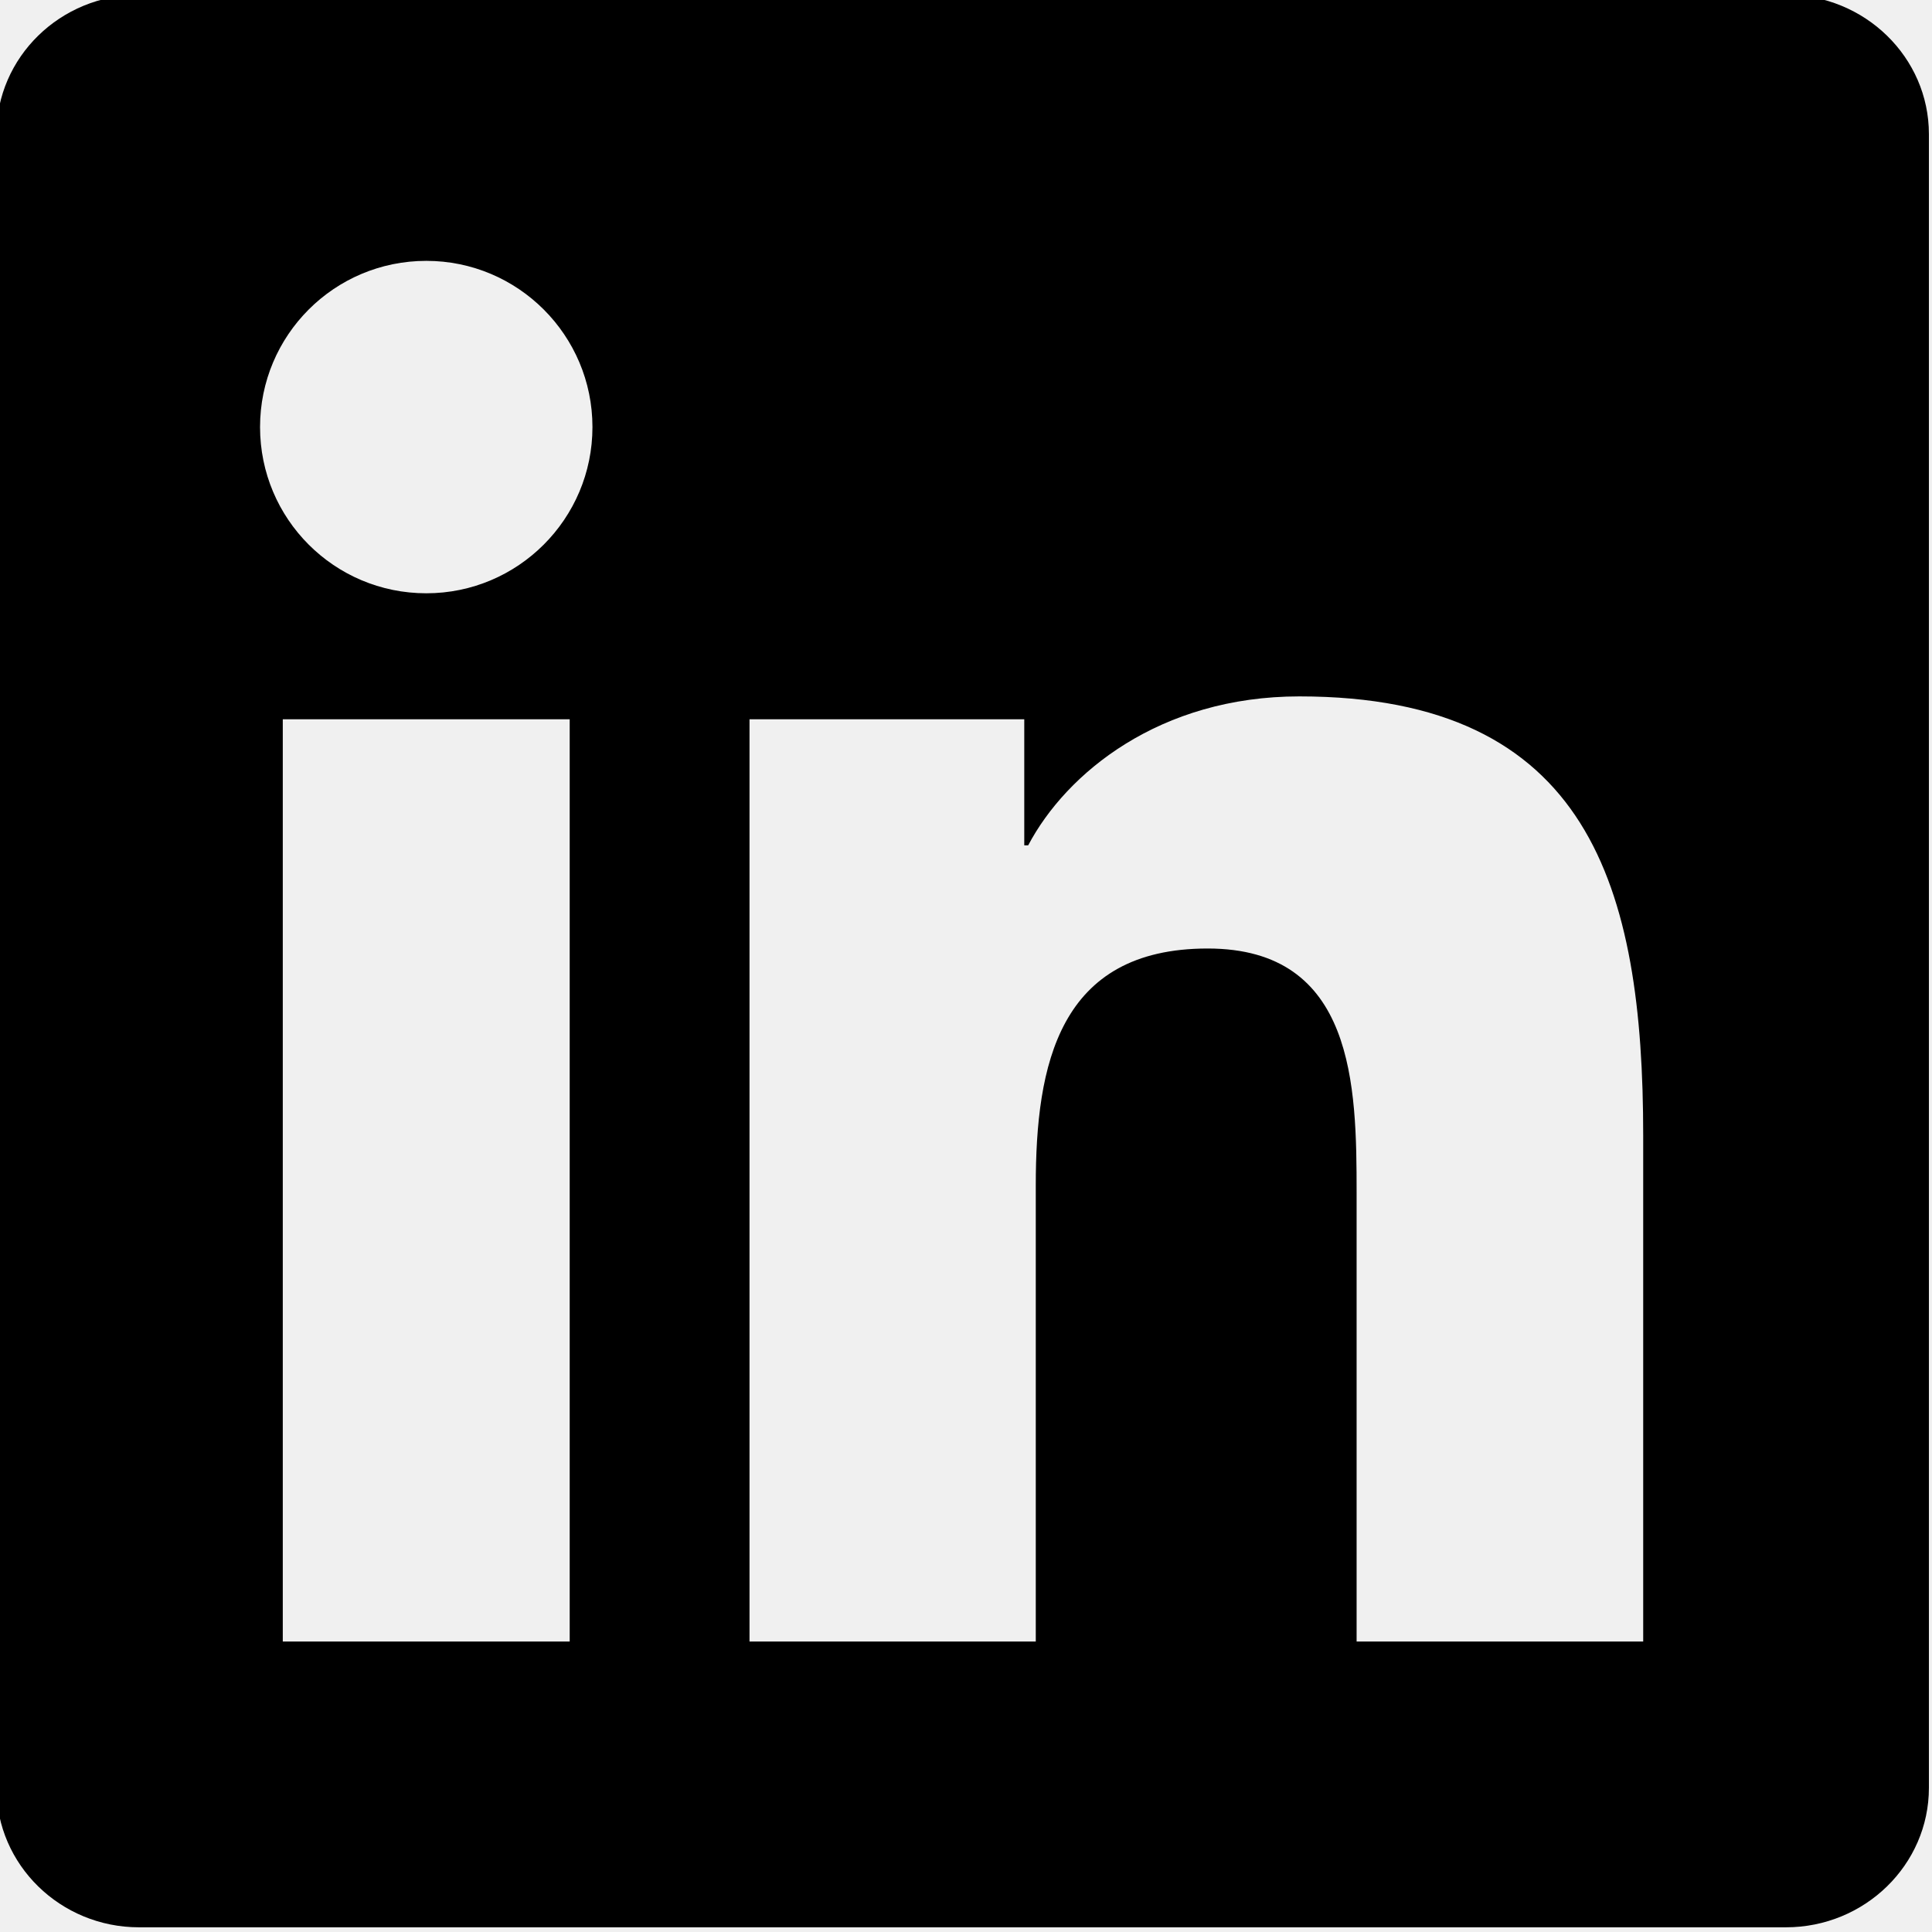
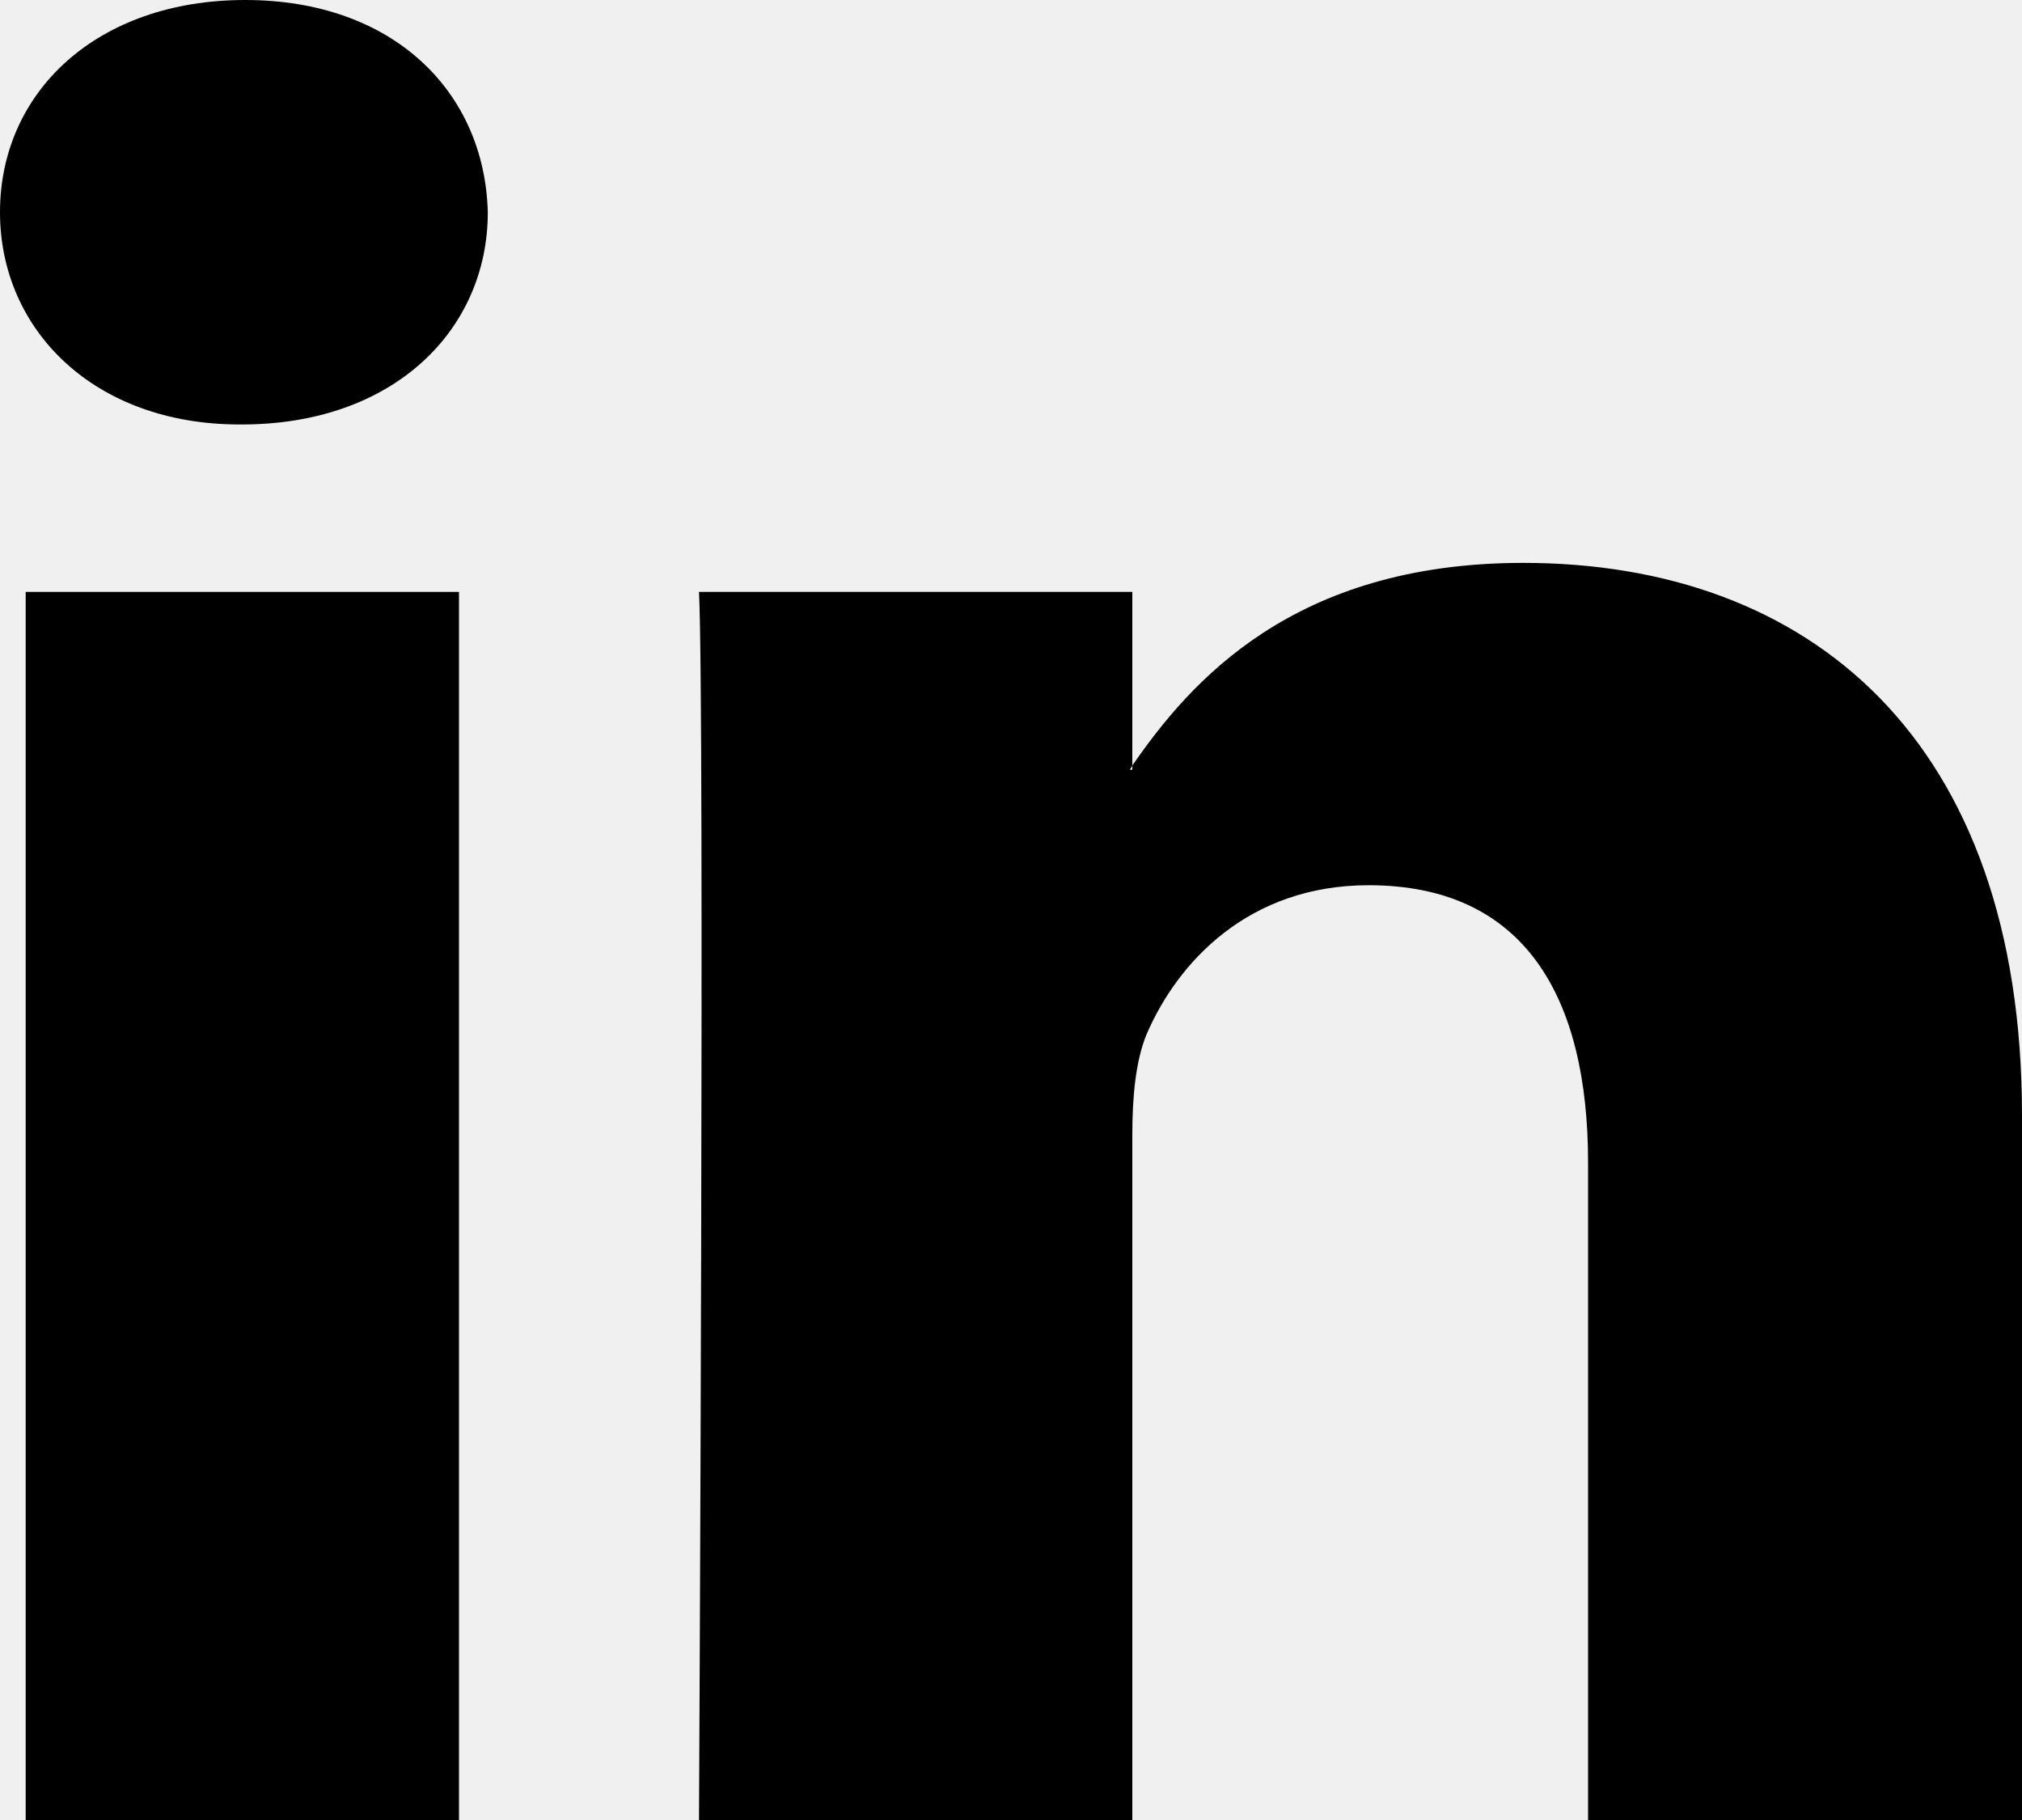
- <svg xmlns="http://www.w3.org/2000/svg" width="95" height="95" viewBox="0 0 95 95" fill="none">
-   <g clip-path="url(#clip0)">
-     <path d="M87.818 -0.255C91.692 -0.255 94.848 2.813 94.848 6.596V87.912C94.848 91.696 91.692 94.769 87.818 94.769H6.835C2.968 94.769 -0.174 91.696 -0.174 87.912V6.596C-0.174 2.813 2.968 -0.255 6.835 -0.255H87.818V-0.255ZM80.799 80.716V55.846C80.799 43.633 78.162 34.243 63.892 34.243C57.035 34.243 52.437 38.003 50.557 41.568H50.365V35.369H36.855V80.716H50.931V58.287C50.931 52.371 52.05 46.64 59.384 46.64C66.617 46.64 66.707 53.405 66.707 58.663V80.716H80.799V80.716ZM28.013 35.369H13.905V80.716H28.013V35.369ZM20.963 12.827C16.437 12.827 12.787 16.488 12.787 21C12.787 25.512 16.437 29.173 20.963 29.173C25.472 29.173 29.132 25.512 29.132 21C29.132 16.488 25.472 12.827 20.963 12.827V12.827Z" fill="black" />
-   </g>
-   <defs>
-     <clipPath id="clip0">
-       <rect width="95" height="95" fill="white" />
-     </clipPath>
-   </defs>
+ <svg xmlns="http://www.w3.org/2000/svg" width="20" height="18" viewBox="0 0 20 18" fill="none">
+   <path d="M0.254 5.854H4.54V18H0.254V5.854Z" fill="black" />
+   <path d="M2.368 4.198H2.394C3.892 4.198 4.825 3.265 4.825 2.099C4.794 0.909 3.892 0 2.425 0C0.959 0 0 0.909 0 2.099C0 3.265 0.933 4.198 2.368 4.198Z" fill="black" />
+   <path d="M11.2 18V11.219C11.2 10.854 11.232 10.495 11.34 10.232C11.651 9.508 12.356 8.755 13.537 8.755C15.086 8.755 15.708 9.867 15.708 11.5V18H20V11.033C20 7.302 17.886 5.567 15.067 5.567C12.787 5.567 11.771 6.746 11.2 7.571V7.613H11.175C11.181 7.601 11.194 7.589 11.2 7.571V5.854H6.914C6.971 6.997 6.914 18 6.914 18H11.2Z" fill="black" />
</svg>
